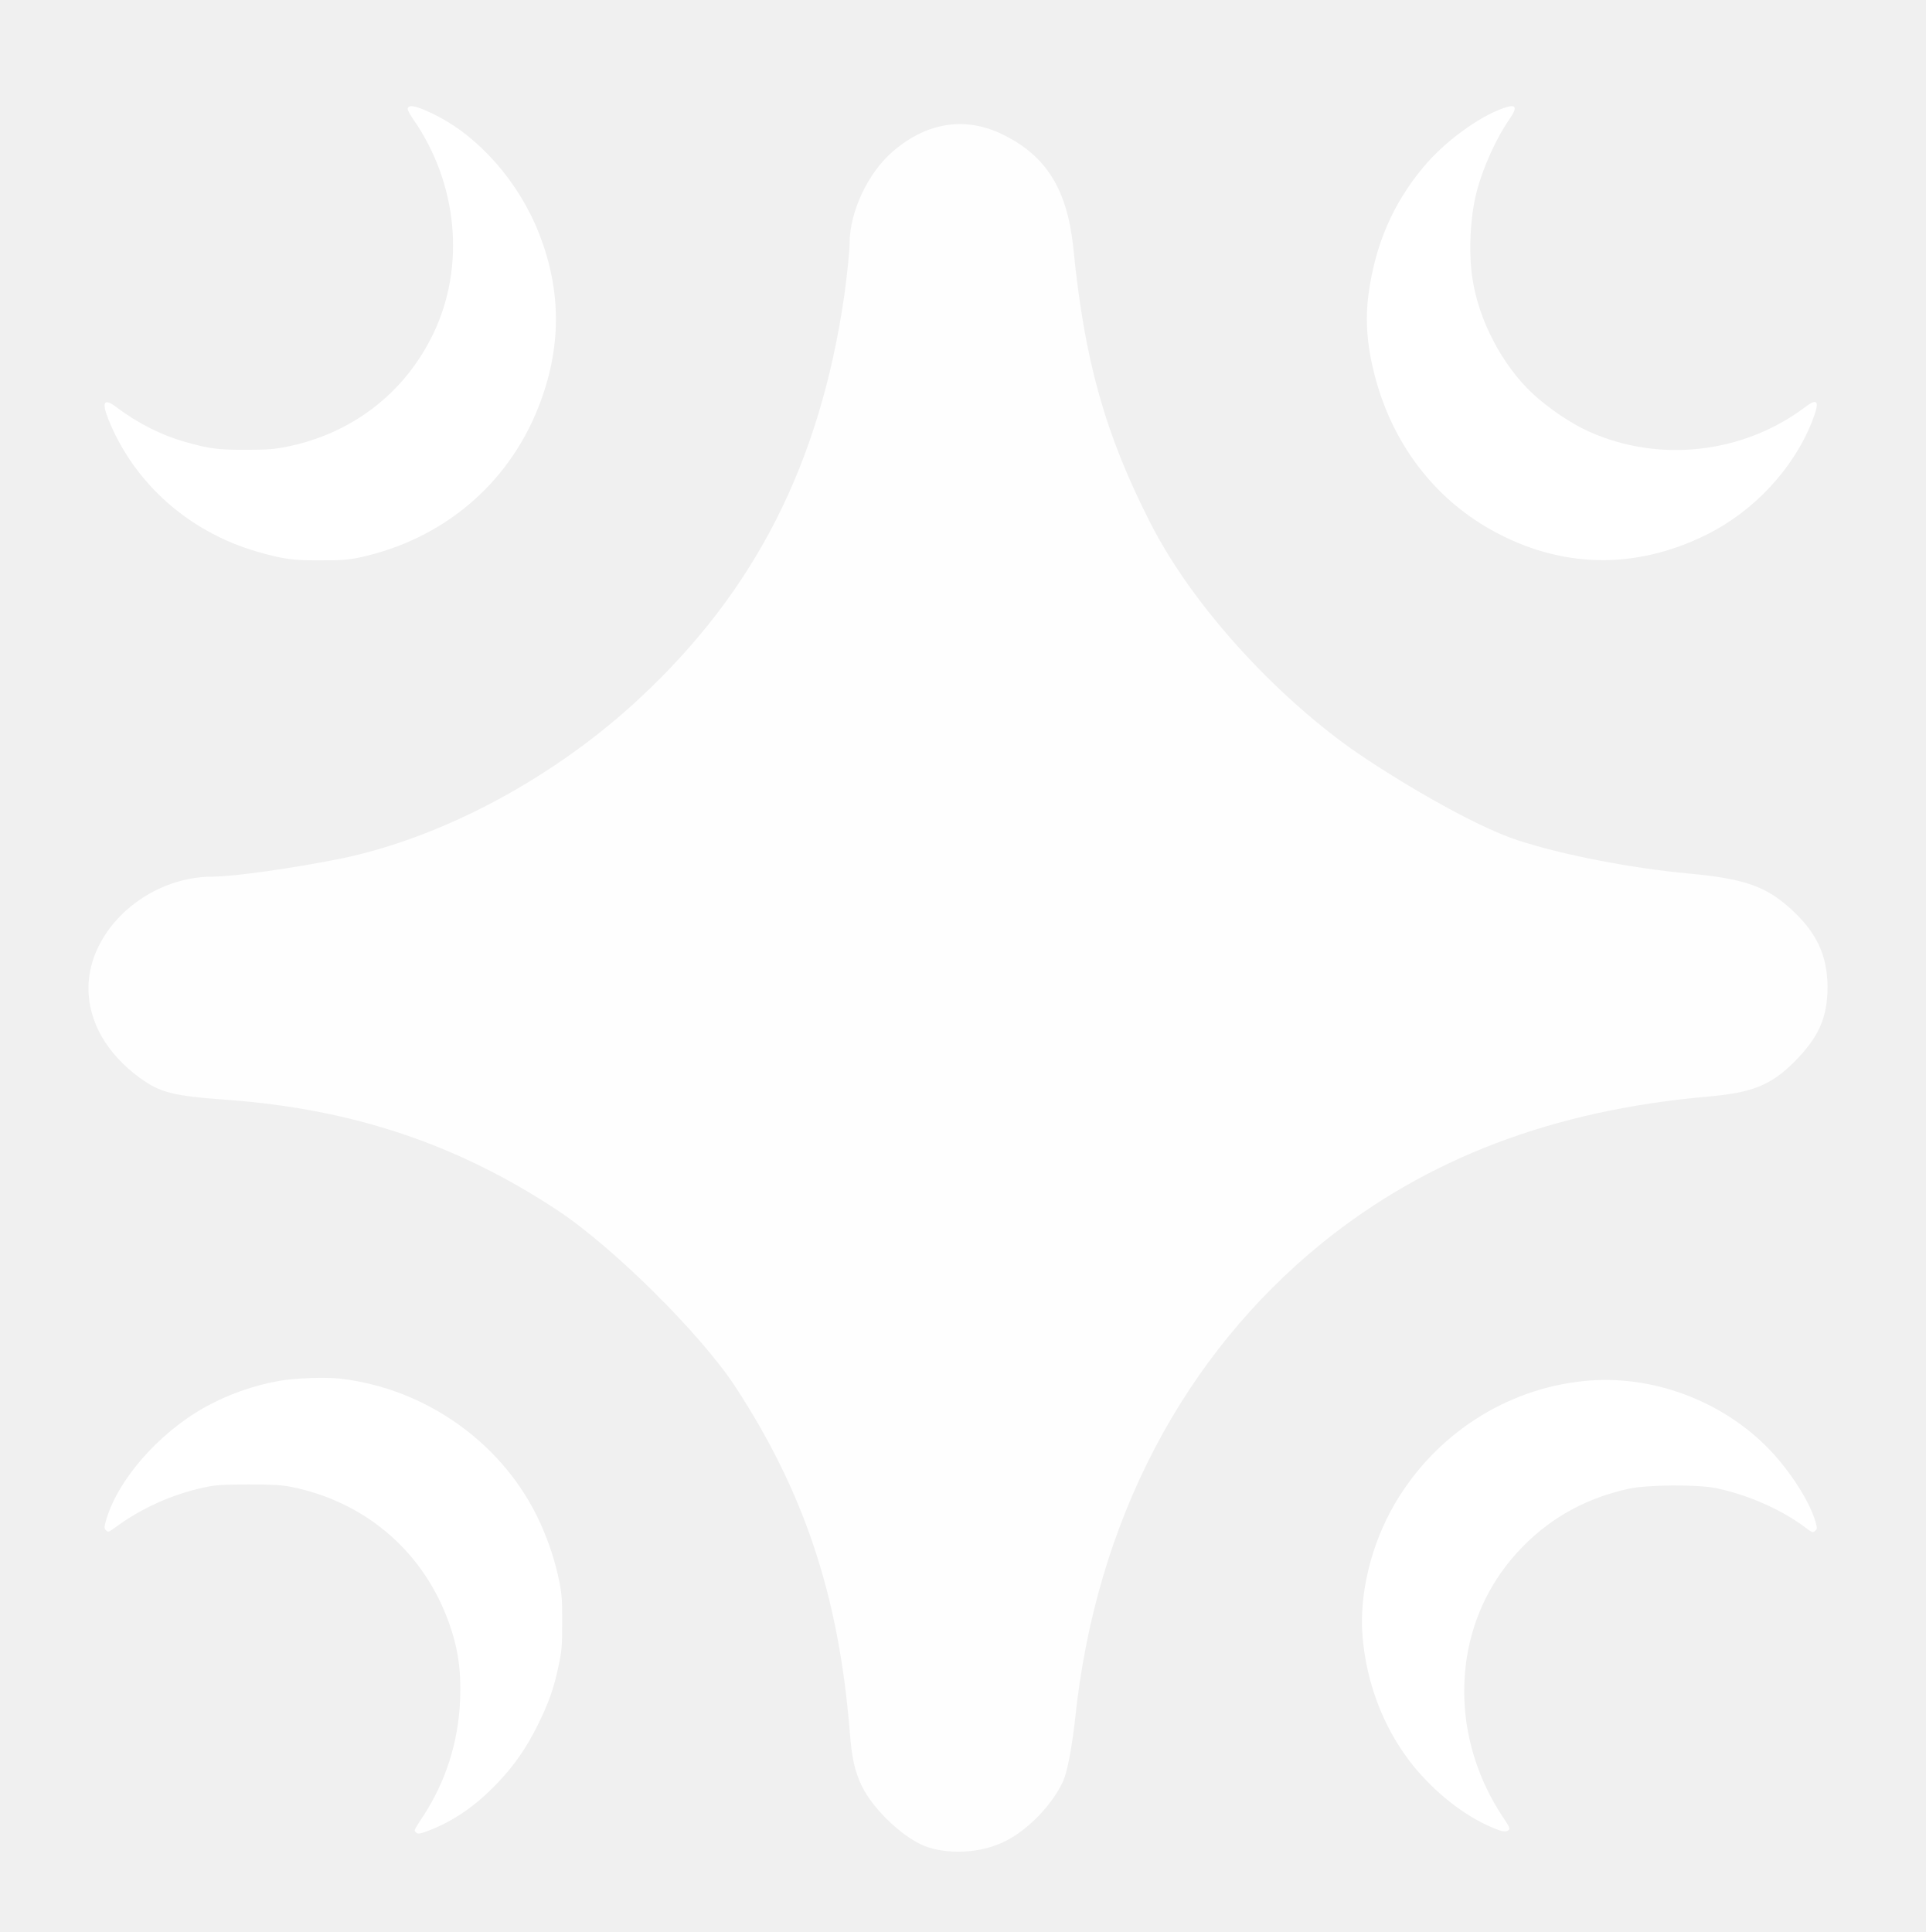
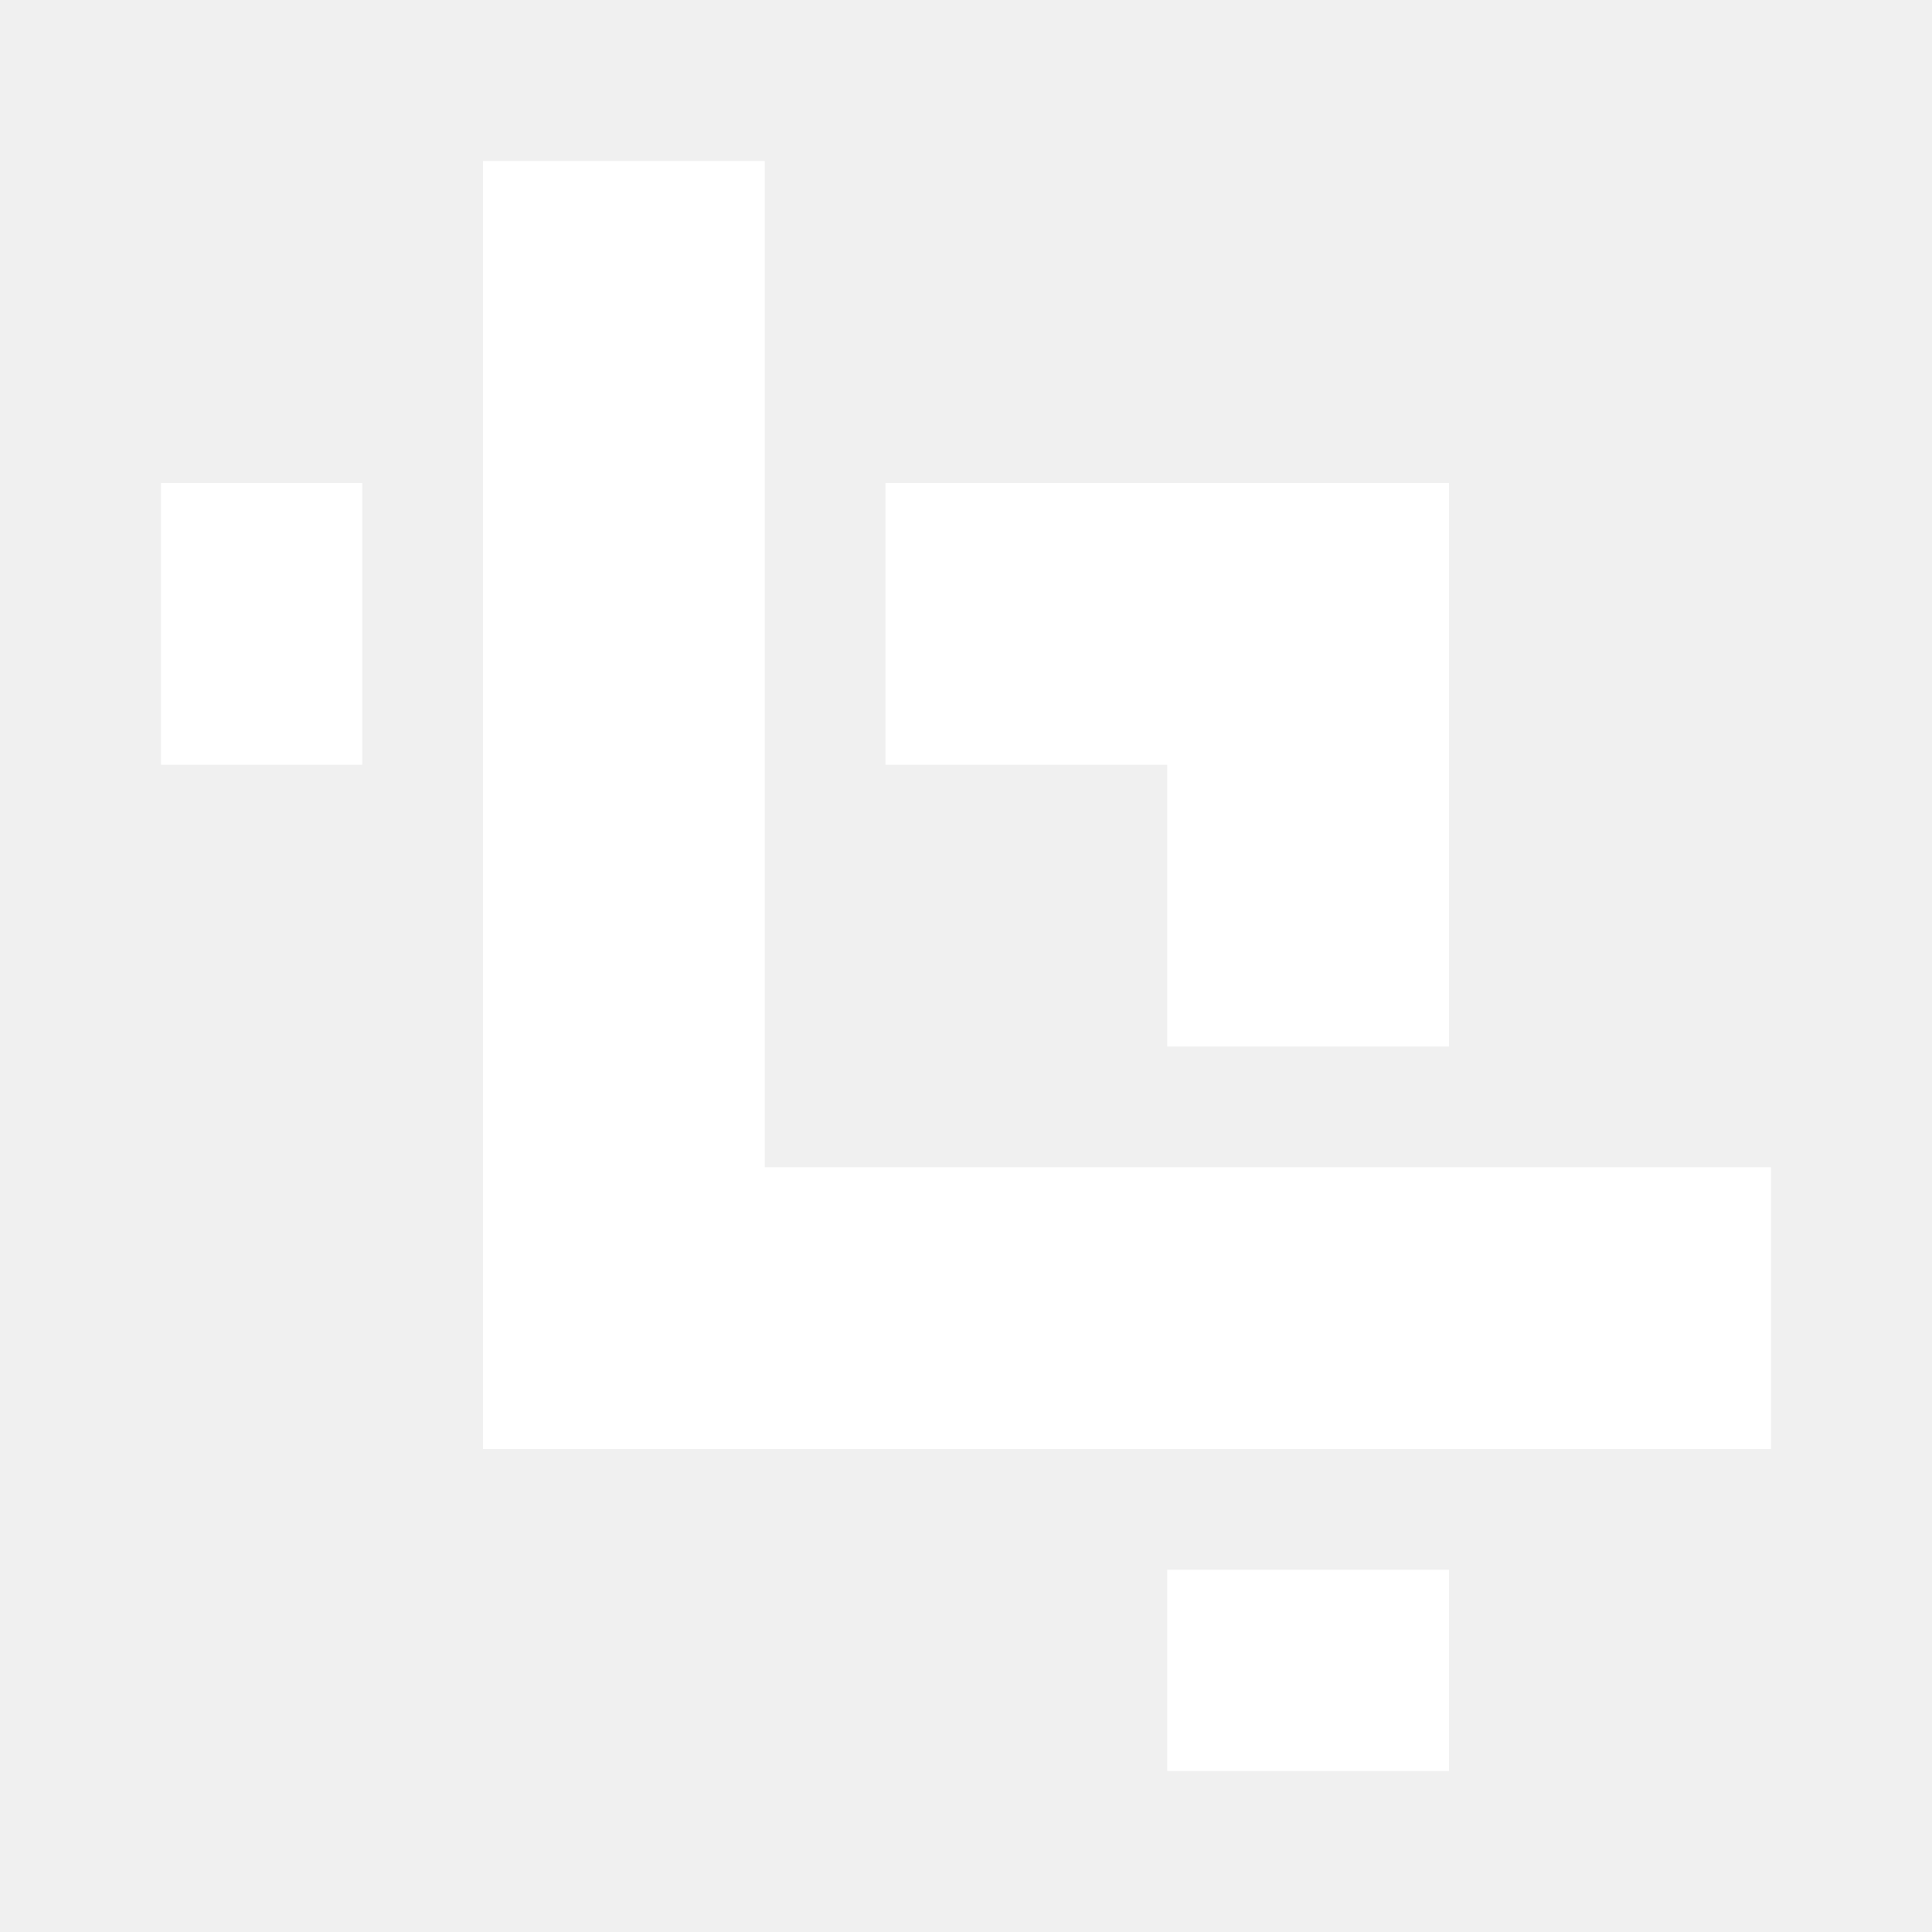
- <svg xmlns="http://www.w3.org/2000/svg" width="100%" height="100%" viewBox="0 0 562 564" version="1.1" xml:space="preserve" style="fill-rule:evenodd;clip-rule:evenodd;stroke-linejoin:round;stroke-miterlimit:2;">
-   <g transform="matrix(1.05145,0,0,1.05145,-14.387,-14.8376)">
-     <path d="M293.537,524.899C299.637,521.599 306.037,514.799 308.837,508.599C310.037,505.799 311.237,499.399 312.137,491.499C317.837,436.299 342.437,390.299 380.737,359.199C409.837,335.699 444.737,322.399 487.537,318.599C500.137,317.499 505.237,315.499 511.937,308.799C518.637,301.999 521.037,296.599 521.037,287.999C520.937,279.199 517.937,272.799 510.537,266.199C503.737,260.099 497.637,257.999 482.037,256.599C466.237,255.099 447.137,251.399 435.037,247.399C422.337,243.299 399.737,229.699 388.537,221.799C367.737,206.899 345.137,182.899 333.137,159.499C320.537,134.799 314.737,114.399 311.637,82.799C309.937,66.799 304.237,57.499 292.337,51.599C282.037,46.399 271.237,47.899 261.737,55.999C254.737,61.899 249.537,72.799 249.537,81.799C249.537,83.999 248.837,90.499 248.037,96.399C241.237,142.899 223.337,178.099 191.337,207.899C168.437,229.299 137.637,246.399 108.337,252.499C95.337,255.099 78.737,257.499 72.737,257.499C54.637,257.499 38.237,272.199 38.237,288.499C38.237,297.799 43.337,306.699 52.537,313.399C58.237,317.499 61.637,318.399 77.137,319.499C111.737,322.099 140.737,331.799 168.537,350.199C183.937,360.399 208.137,384.399 217.737,398.999C236.837,428.199 246.437,456.799 249.537,494.299C250.137,502.199 250.937,505.799 252.937,509.999C256.337,516.899 265.137,524.999 271.337,526.999C278.337,529.199 287.137,528.399 293.537,524.899Z" style="fill:rgb(254,254,254);fill-rule:nonzero;" />
-   </g>
-   <g transform="matrix(-0.69292,-8.48584e-17,8.48584e-17,-0.69292,785.401,793.528)">
-     <path d="M466.194,563.369C499.138,560.052 528.71,540.881 545.8,511.815C555.864,494.725 561.036,473.417 559.462,455.483C557.775,436.256 550.916,418.097 539.841,403.48C531.127,392.012 518.984,381.892 507.571,376.495C501.443,373.628 499.363,373.122 498.07,374.078C497.227,374.752 497.452,375.314 500.487,379.868C510.213,394.485 515.892,411.688 516.566,428.779C517.578,453.909 508.752,476.847 491.38,494.219C479.349,506.306 464.619,514.233 447.304,517.999C439.602,519.686 418.576,519.855 410.761,518.281C397.381,515.526 383.214,509.342 373.15,501.808C370.058,499.447 369.777,499.391 368.821,500.234C367.922,501.021 367.922,501.358 368.653,504.001C371.07,512.49 379.222,525.252 387.992,534.416C407.894,555.161 437.859,566.292 466.194,563.369Z" style="fill:white;fill-rule:nonzero;" />
-   </g>
-   <g transform="matrix(-0.700151,-8.5744e-17,8.5744e-17,-0.700151,165.457,796.934)">
-     <path d="M119.657,562.525C130.508,560.67 141.695,556.678 151.253,551.281C170.761,540.262 187.739,520.529 192.293,503.663C192.911,501.358 192.855,500.909 192.068,500.122C191.225,499.278 190.944,499.391 188.133,501.471C177.451,509.342 164.633,515.132 151.478,517.999C146.53,519.068 144.113,519.236 132.869,519.292C122.581,519.292 118.927,519.068 114.879,518.28C84.858,512.209 61.301,492.588 50.226,464.478C45.616,452.785 43.986,442.89 44.492,429.622C45.167,412.026 50.451,395.328 60.009,380.824C61.92,377.957 63.438,375.427 63.438,375.146C63.438,374.865 63.1,374.359 62.651,374.021C62.032,373.515 61.077,373.684 58.266,374.696C47.303,378.856 37.914,385.265 28.582,395.16C21.948,402.131 16.888,409.44 12.278,418.66C7.612,428.104 5.419,434.176 3.452,443.621C2.102,449.918 1.934,451.941 1.934,461.667C1.878,470.887 2.102,473.642 3.171,478.983C4.801,486.966 7.387,495.006 10.985,502.989C25.771,535.821 58.209,559.264 94.64,563.425C100.655,564.099 113.08,563.65 119.657,562.525Z" style="fill:white;fill-rule:nonzero;" />
-   </g>
-   <g transform="matrix(-0.683308,-8.36813e-17,8.36813e-17,-0.683308,162.272,163.763)">
-     <path d="M63.325,193.276C63.437,192.77 62.426,190.858 61.189,189.059C41.905,161.568 38.476,125.813 52.475,96.916C64.674,71.617 87.331,54.245 115.328,48.736C120.444,47.724 123.649,47.499 132.306,47.499C144,47.443 147.992,47.949 157.605,50.647C168.231,53.57 178.631,58.799 187.683,65.658C192.967,69.705 194.148,68.075 191.281,60.767C180.374,33.331 156.818,12.362 127.471,3.929C116.452,0.78 112.461,0.218 100.542,0.274C91.379,0.274 88.624,0.499 83.789,1.511C48.371,9.213 20.542,32.601 7.499,65.658C-2.396,90.732 -2.508,115.131 7.218,139.924C15.82,161.849 32.798,181.245 51.631,190.577C59.333,194.4 62.931,195.244 63.325,193.276Z" style="fill:white;fill-rule:nonzero;" />
-   </g>
-   <g transform="matrix(-0.681306,-8.34362e-17,8.34362e-17,-0.681306,781.222,163.518)">
-     <path d="M502.568,193.669C513.362,189.847 527.867,179.165 536.806,168.427C549.905,152.685 557.438,135.257 560.305,114.063C561.823,103.044 560.98,92.025 557.775,79.488C550.298,50.366 532.645,26.922 507.796,12.98C478.169,-3.605 446.067,-4.336 415.315,11.012C395.189,21.019 378.323,39.178 370.34,59.305C366.854,68.131 367.697,69.818 373.375,65.489C399.855,45.587 436.004,41.539 466.138,55.201C473.446,58.462 483.228,65.095 489.806,71.167C503.018,83.423 513.193,102.819 515.836,120.865C517.522,131.997 516.735,147.457 513.98,157.914C511.394,167.977 505.548,180.908 500.094,188.722C496.271,194.232 496.946,195.637 502.568,193.669Z" style="fill:white;fill-rule:nonzero;" />
-   </g>
+ <svg xmlns="http://www.w3.org/2000/svg" viewBox="0 0 48 48" width="48" height="48">
+   <path fill="#fff" d="M12 4L19 4L19 29L44 29L44 36L12 36ZM22 12L36 12L36 26L29 26L29 19L22 19ZM4 12L9 12L9 19L4 19ZM29 39L36 39L36 44L29 44Z" />
</svg>
